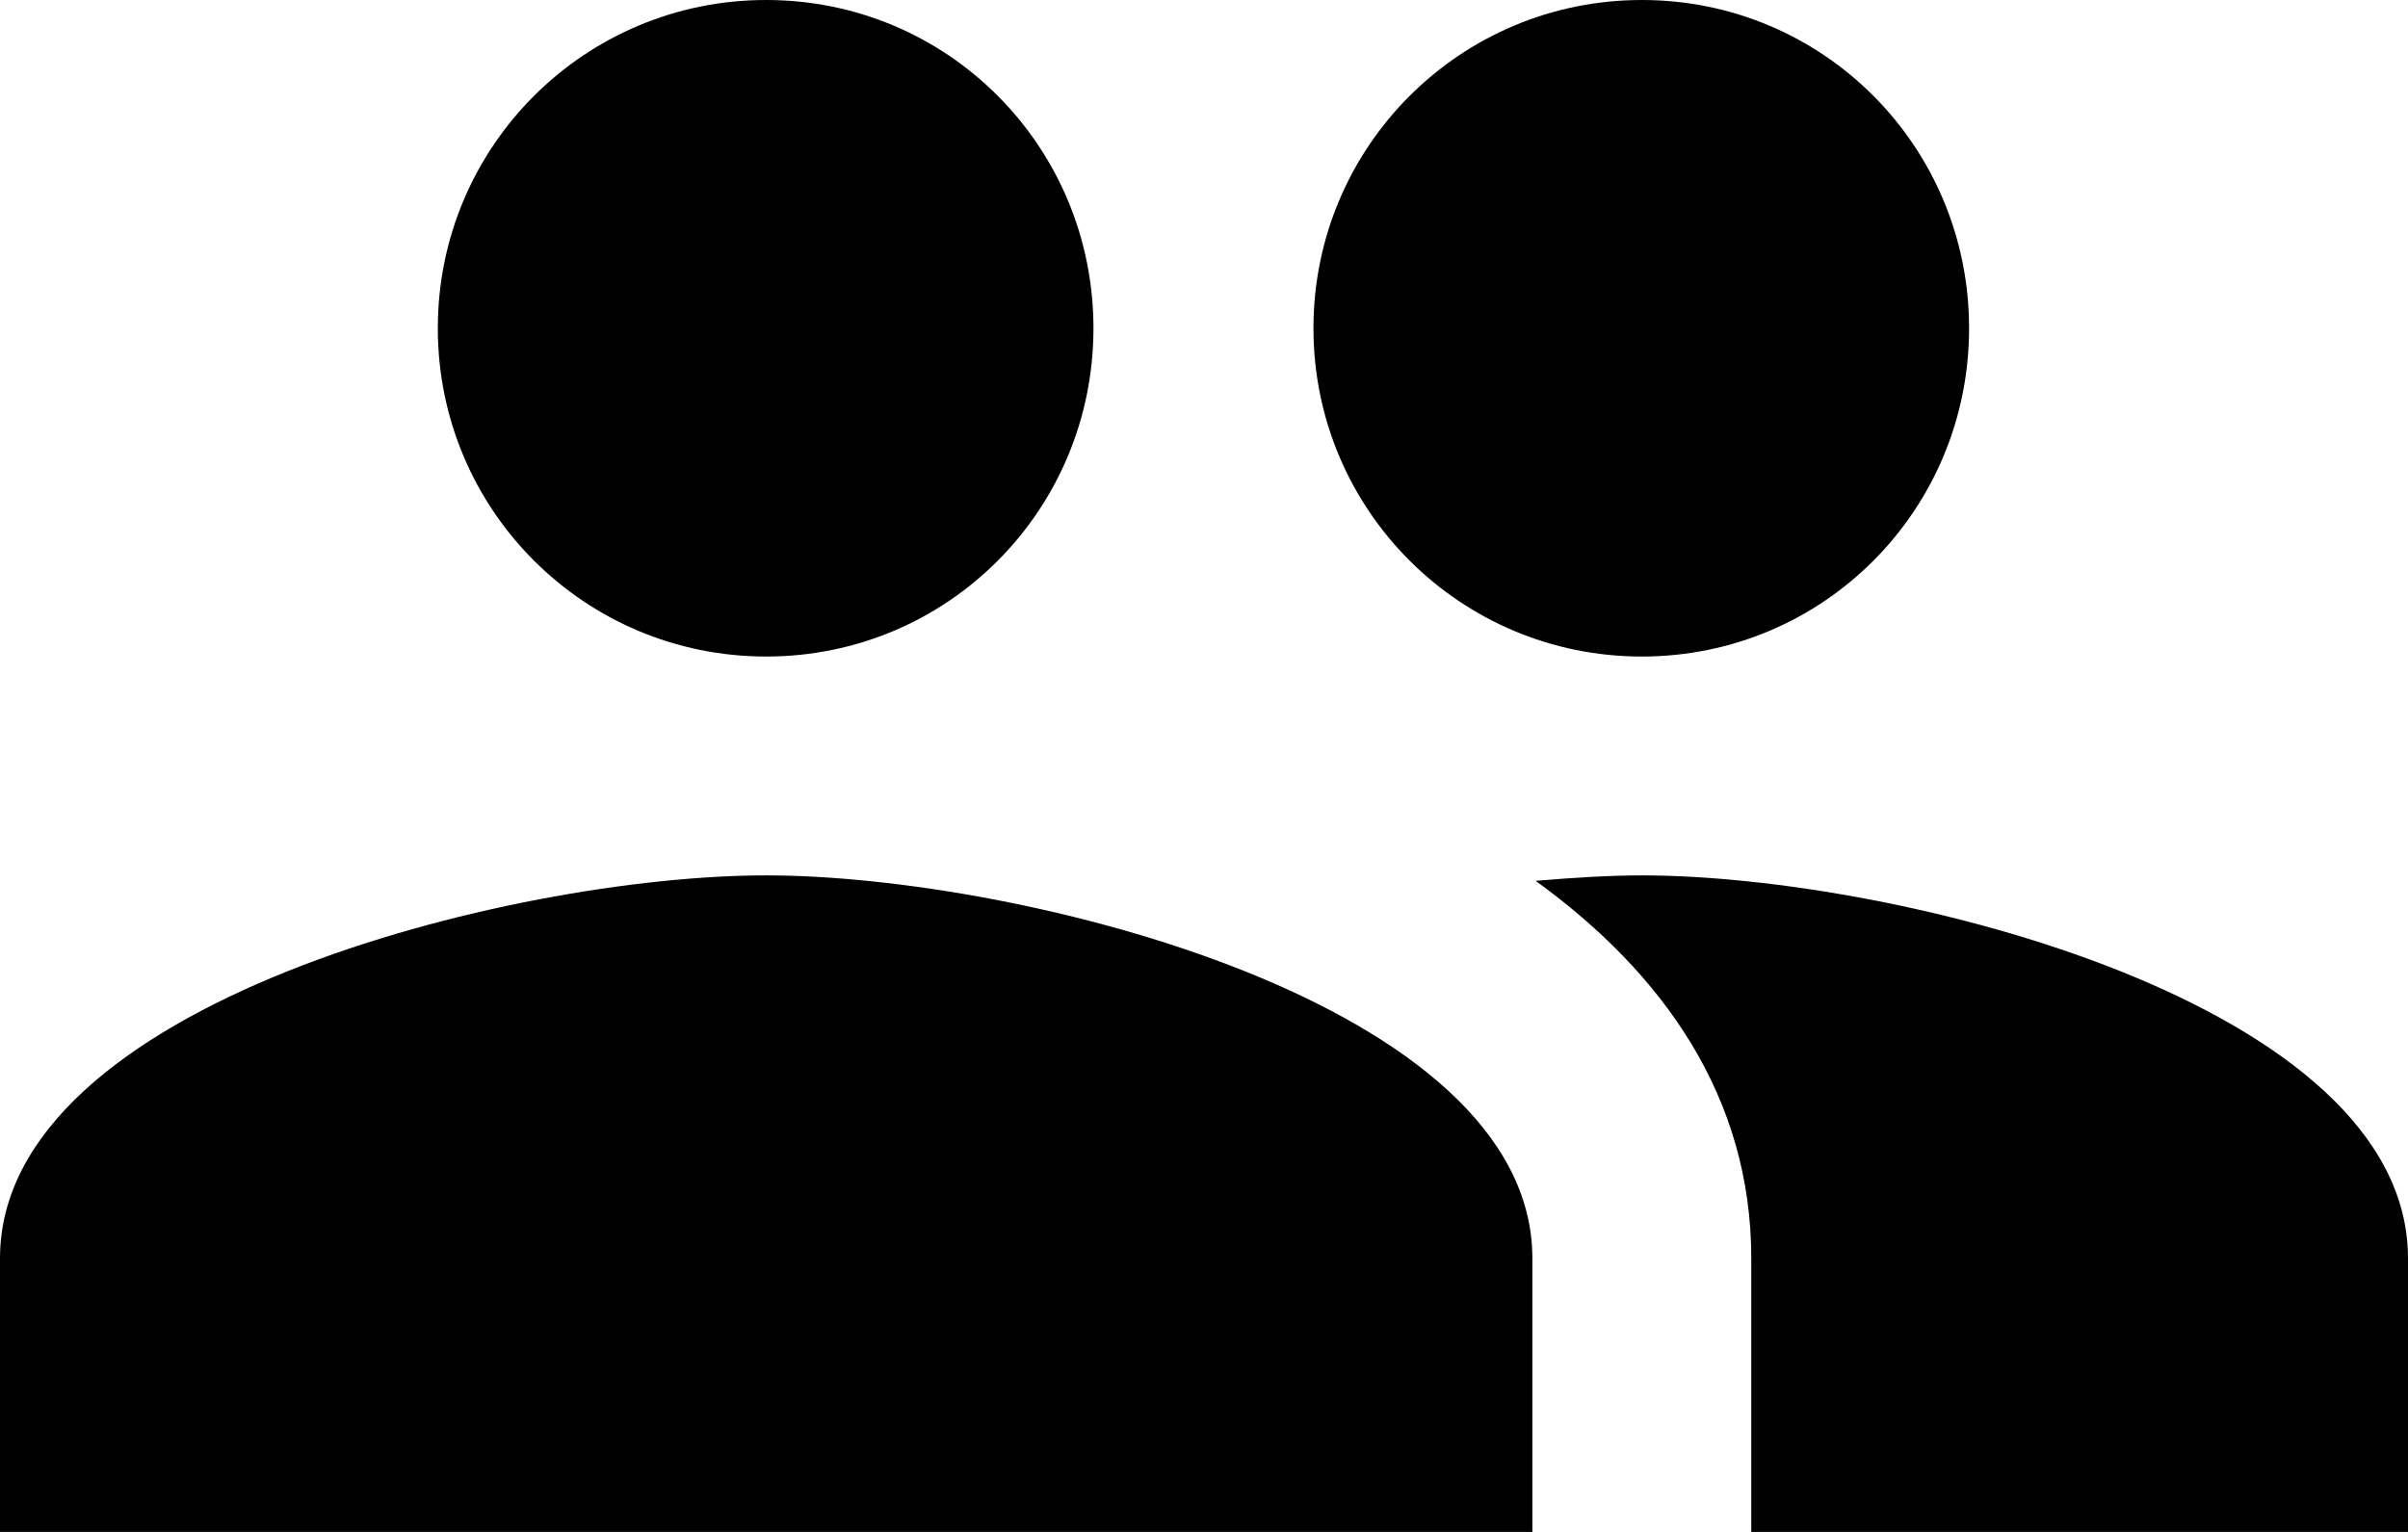
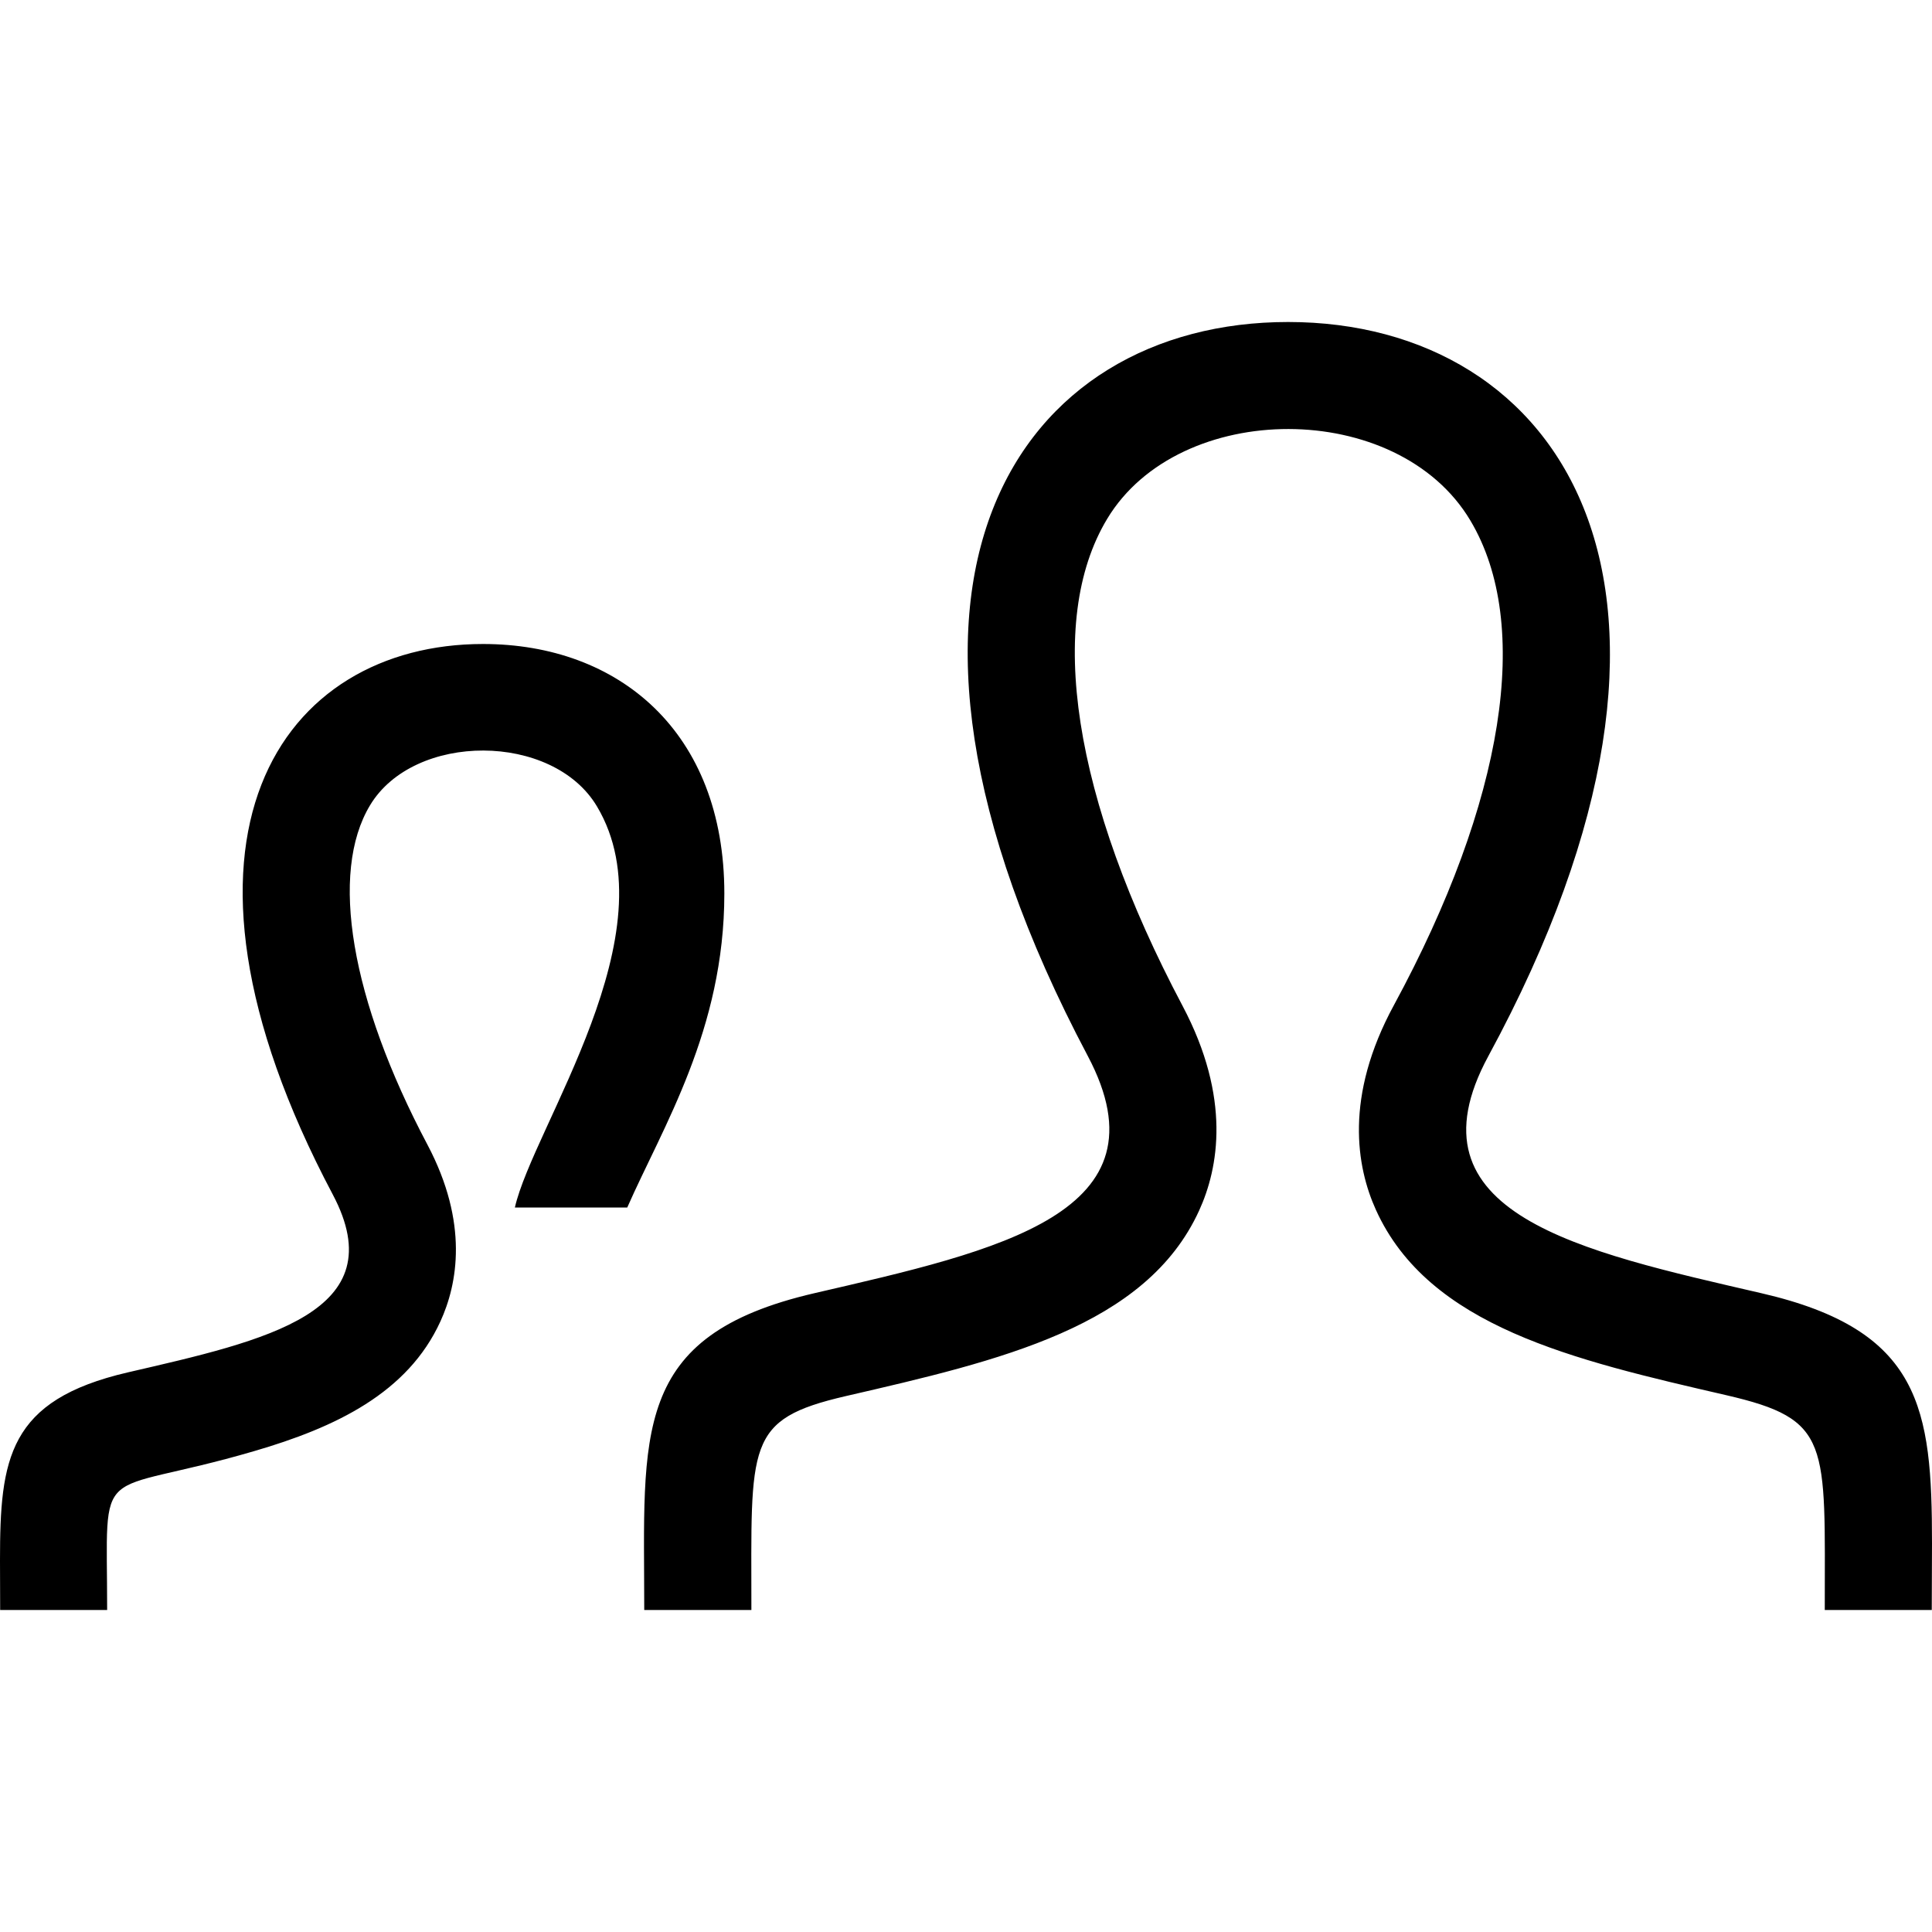
- <svg xmlns="http://www.w3.org/2000/svg" width="22" height="14" viewBox="0 0 22 14" fill="none">
-   <path d="M15 6C16.66 6 17.99 4.66 17.99 3C17.99 1.34 16.66 0 15 0C13.34 0 12 1.34 12 3C12 4.66 13.34 6 15 6ZM7 6C8.66 6 9.99 4.66 9.99 3C9.99 1.34 8.66 0 7 0C5.34 0 4 1.34 4 3C4 4.66 5.34 6 7 6ZM7 8C4.67 8 0 9.17 0 11.5V14H14V11.5C14 9.17 9.33 8 7 8ZM15 8C14.71 8 14.38 8.02 14.03 8.05C15.19 8.89 16 10.02 16 11.5V14H22V11.5C22 9.17 17.33 8 15 8Z" fill="black" fillOpacity="0.6" />
+ <svg xmlns="http://www.w3.org/2000/svg" width="24" height="24" viewBox="0 0 24 24">
+   <path d="M10.119 16.064c2.293-.53 4.427-.994 3.394-2.946-3.147-5.941-.835-9.118 2.488-9.118 3.388 0 5.643 3.299 2.488 9.119-1.065 1.964 1.149 2.427 3.393 2.946 1.985.458 2.118 1.428 2.118 3.107l-.003.828h-1.329c0-2.089.083-2.367-1.226-2.669-1.901-.438-3.695-.852-4.351-2.304-.239-.53-.395-1.402.226-2.543 1.372-2.532 1.719-4.726.949-6.017-.902-1.517-3.617-1.509-4.512-.022-.768 1.273-.426 3.479.936 6.05.607 1.146.447 2.016.206 2.543-.66 1.445-2.472 1.863-4.39 2.305-1.252.29-1.172.588-1.172 2.657h-1.331c0-2.196-.176-3.406 2.116-3.936zm-10.117 3.936h1.329c0-1.918-.186-1.385 1.824-1.973 1.014-.295 1.91-.723 2.316-1.612.212-.463.355-1.22-.162-2.197-.952-1.798-1.219-3.374-.712-4.215.547-.909 2.27-.908 2.819.015.935 1.567-.793 3.982-1.02 4.982h1.396c.44-1 1.206-2.208 1.206-3.9 0-2.01-1.312-3.1-2.998-3.1-2.493 0-4.227 2.383-1.866 6.839.774 1.464-.826 1.812-2.545 2.209-1.49.345-1.589 1.072-1.589 2.334l.002.618z" />
</svg>
